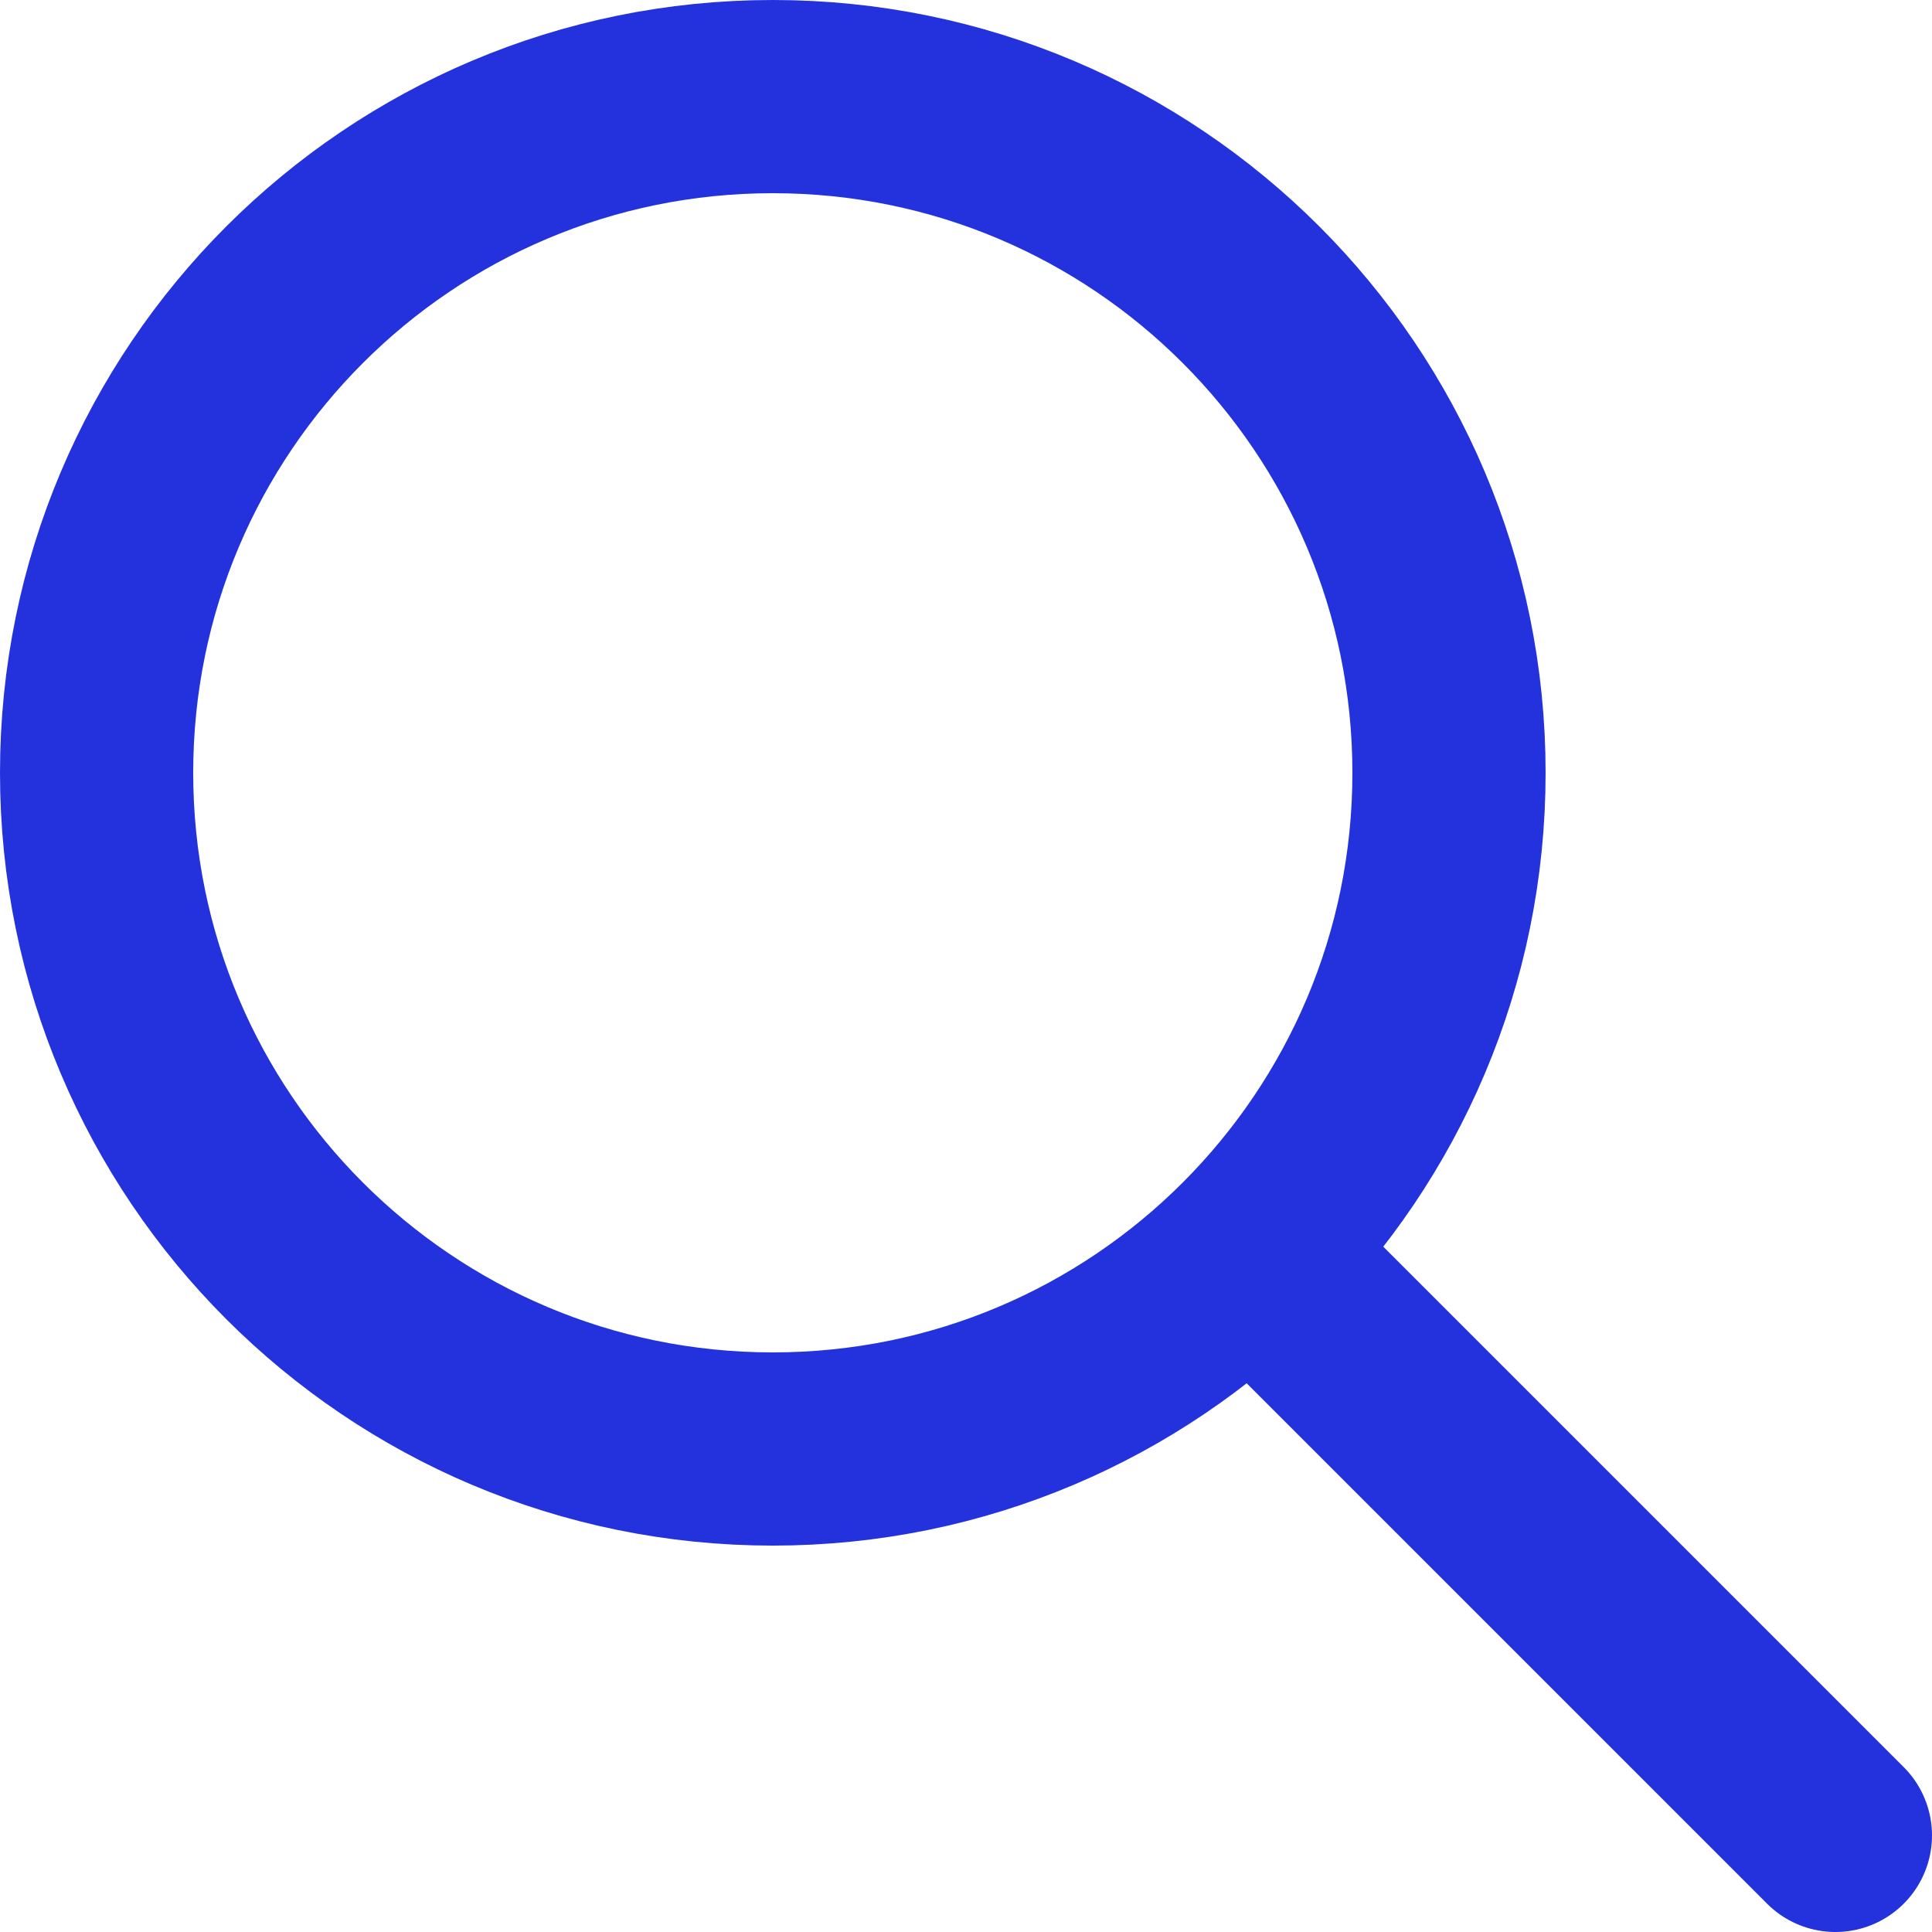
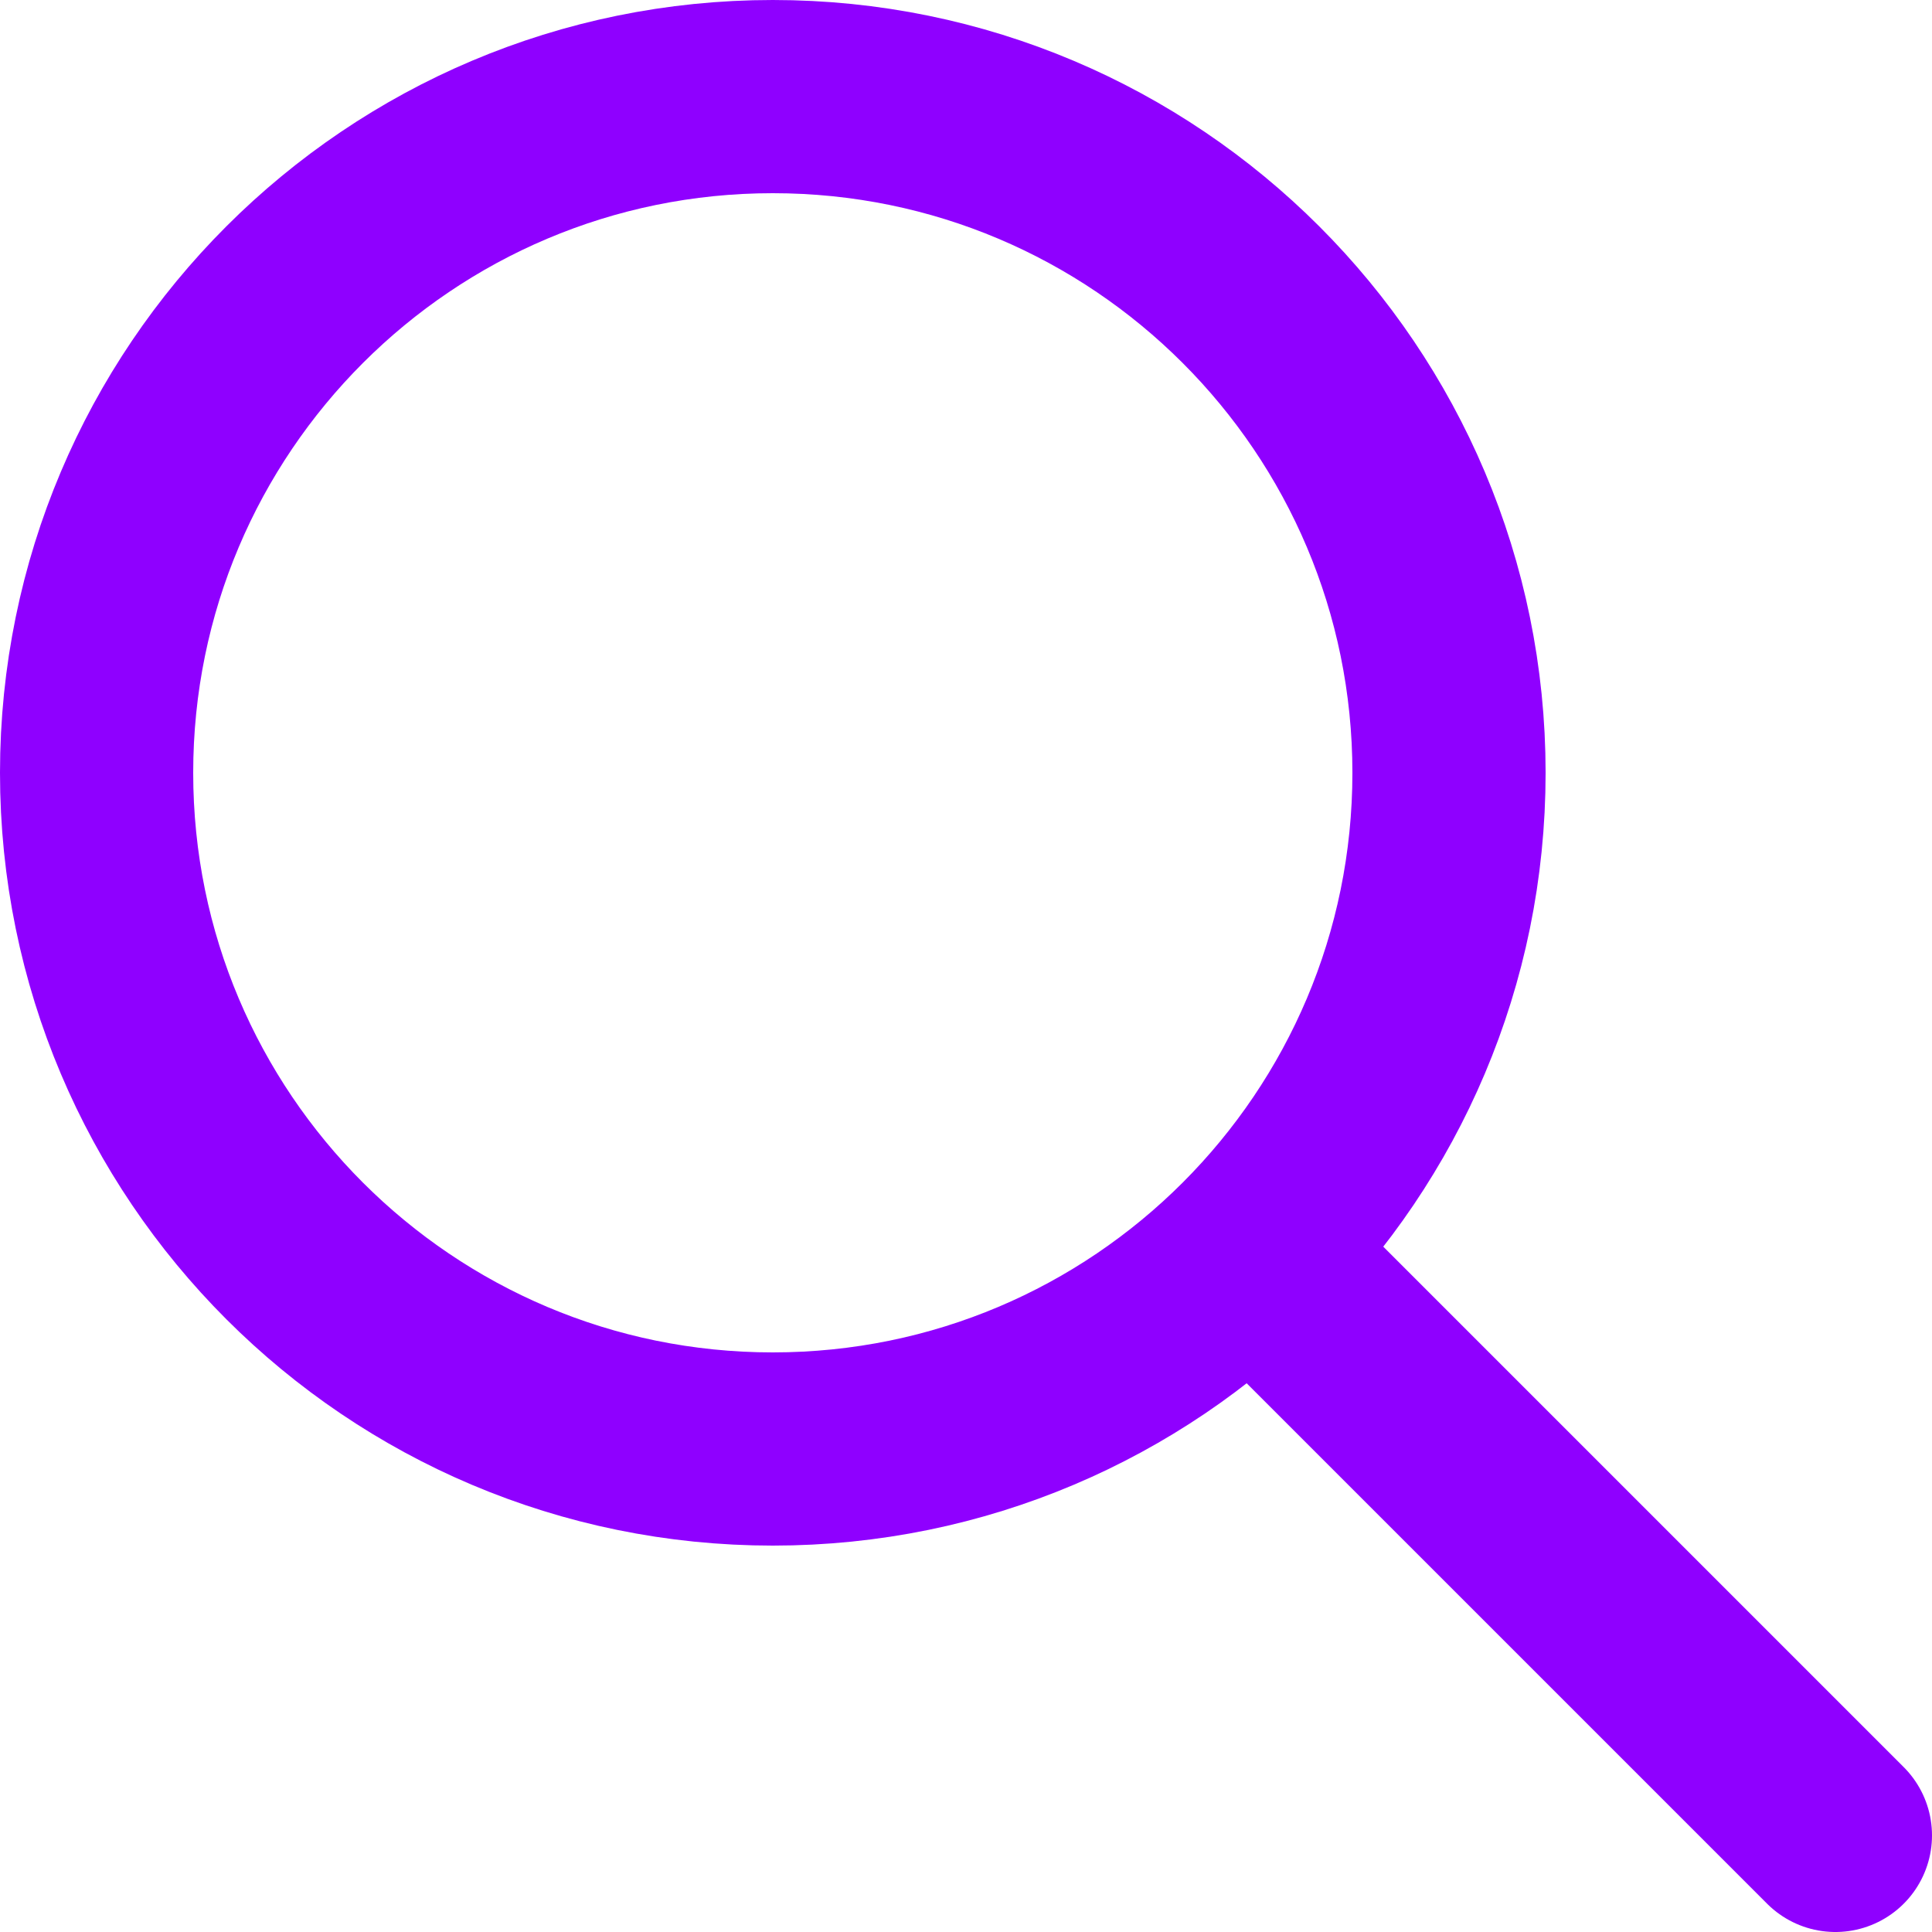
<svg xmlns="http://www.w3.org/2000/svg" width="20" height="20" viewBox="0 0 20 20" fill="none">
-   <path d="M19 19L13 13M15 8C15 11.866 11.866 15 8 15C4.134 15 1 11.866 1 8C1 4.134 4.134 1 8 1C11.866 1 15 4.134 15 8Z" stroke="#2332DD" stroke-width="2" stroke-linecap="round" stroke-linejoin="round" />
+   <path d="M19 19L13 13M15 8C15 11.866 11.866 15 8 15C4.134 15 1 11.866 1 8C1 4.134 4.134 1 8 1C11.866 1 15 4.134 15 8Z" stroke="#8F00FF" stroke-width="2" stroke-linecap="round" stroke-linejoin="round" />
</svg>
